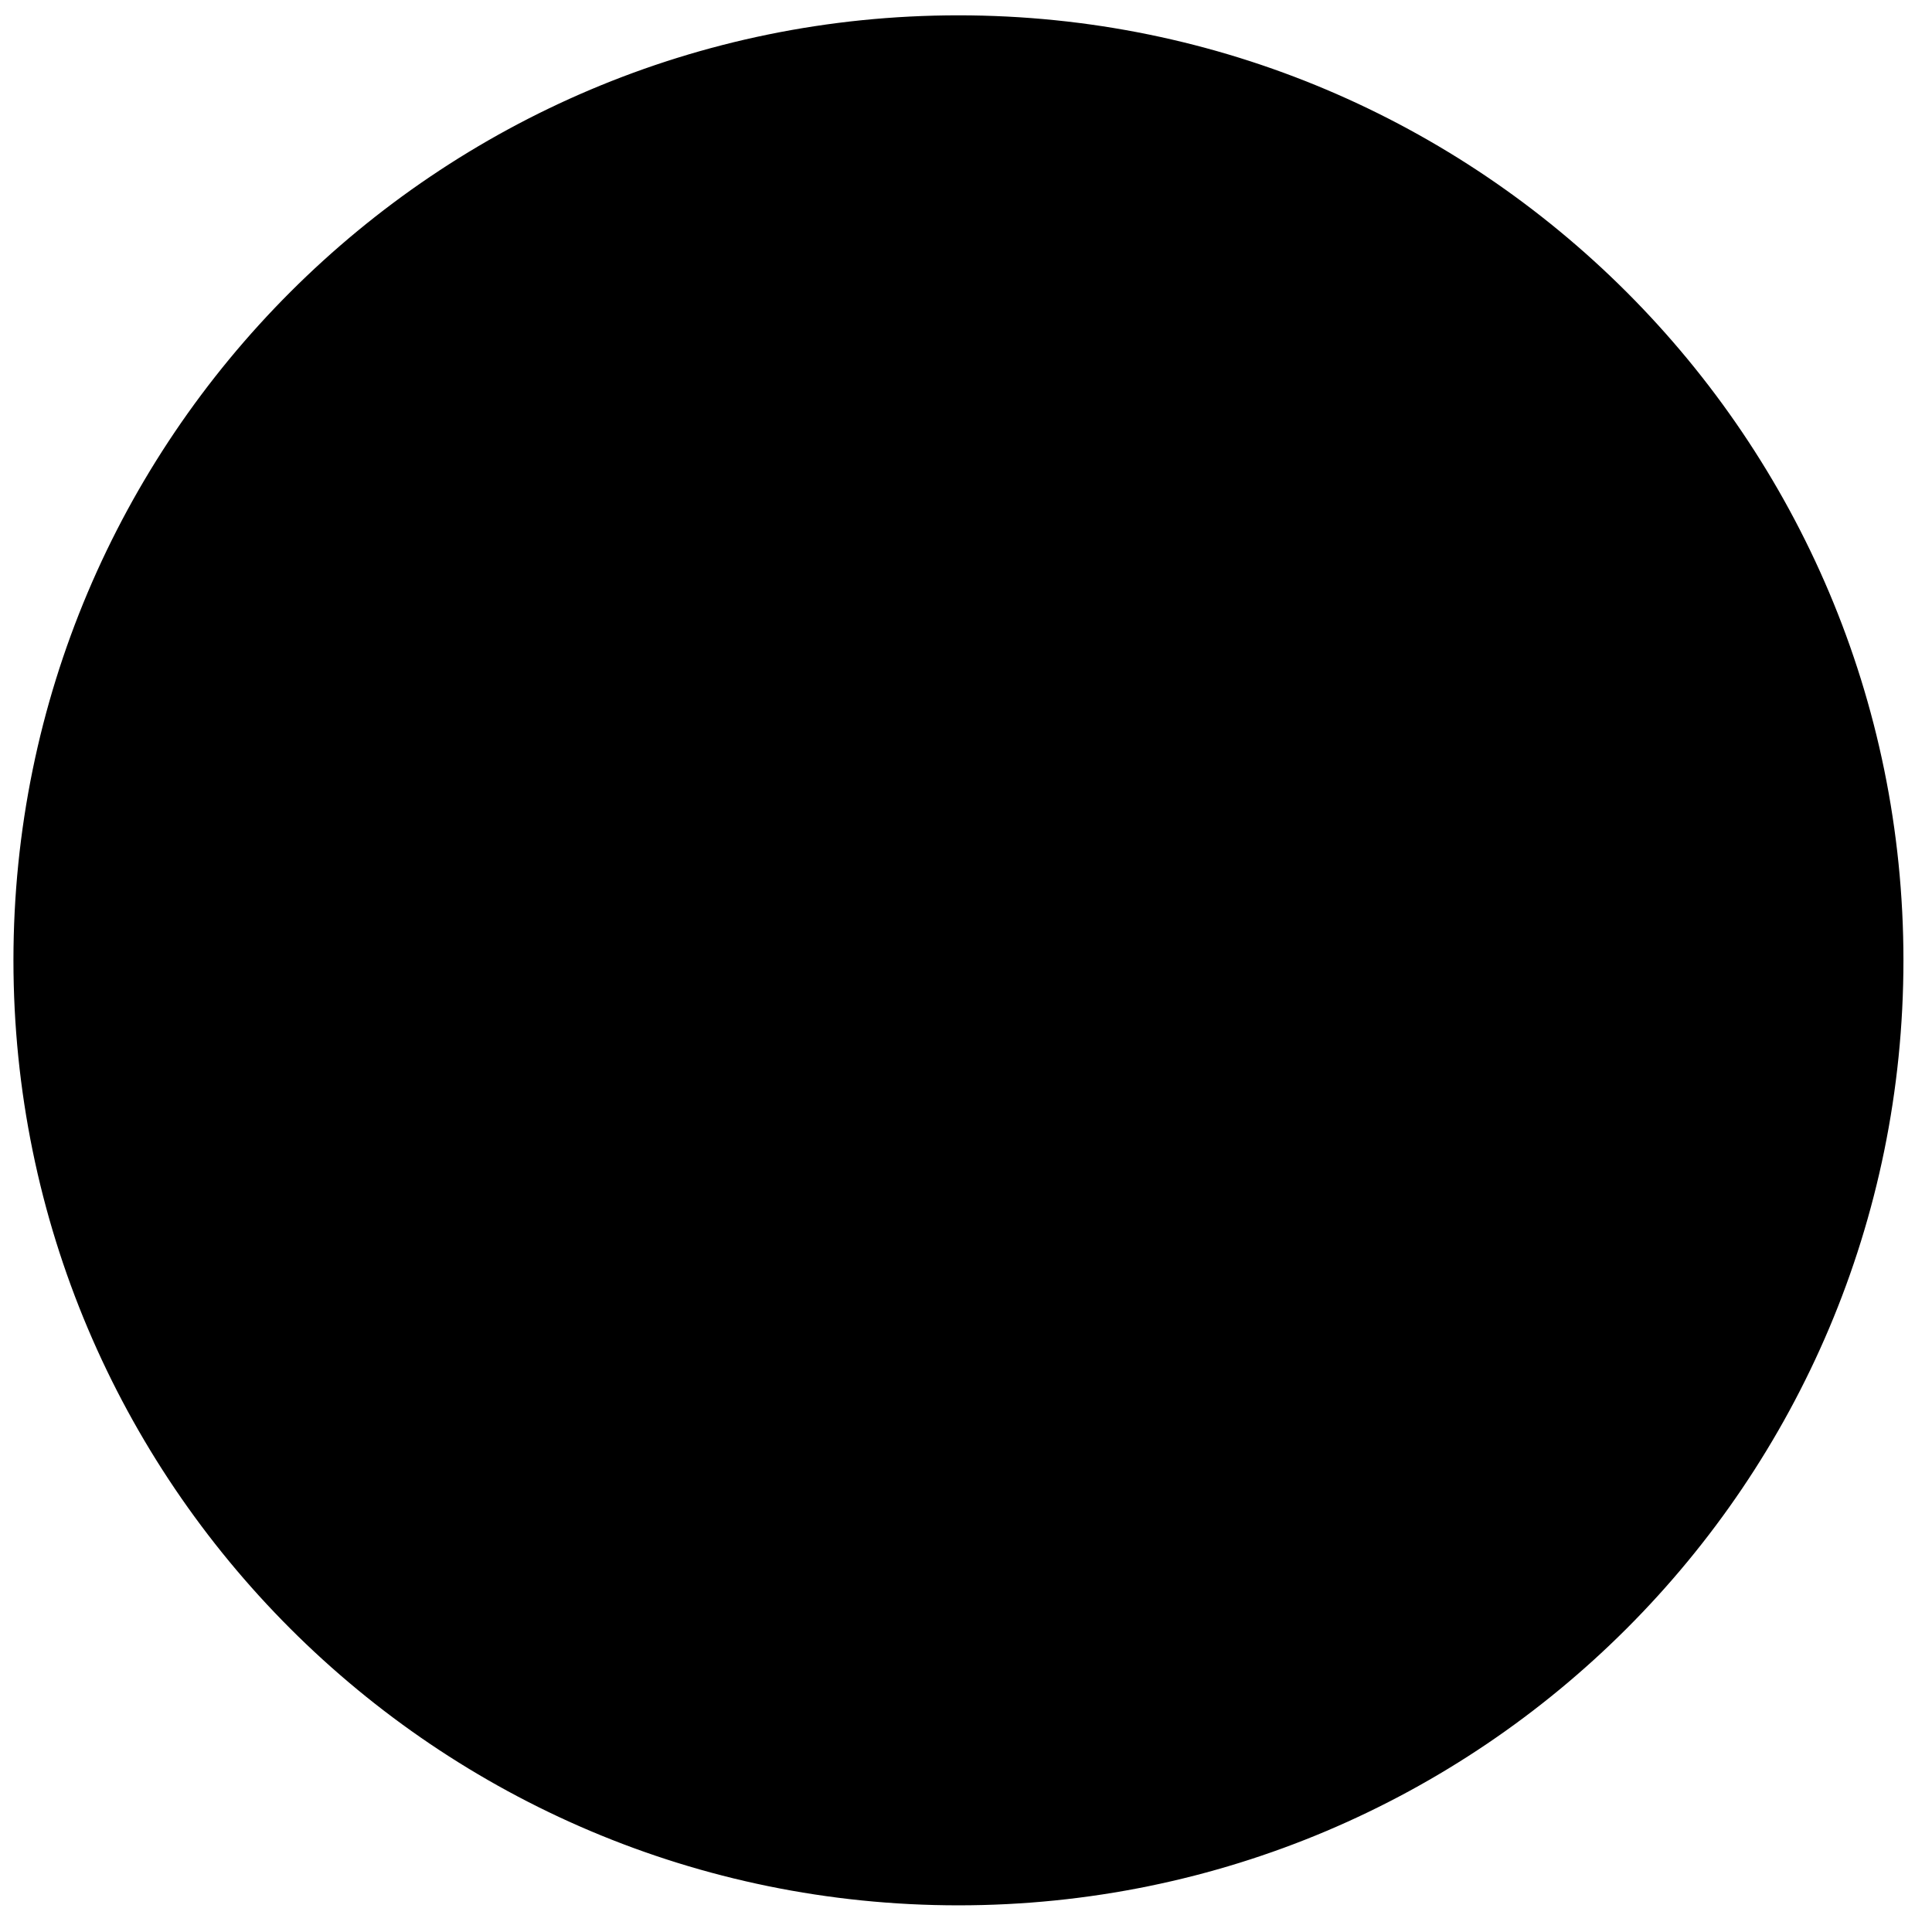
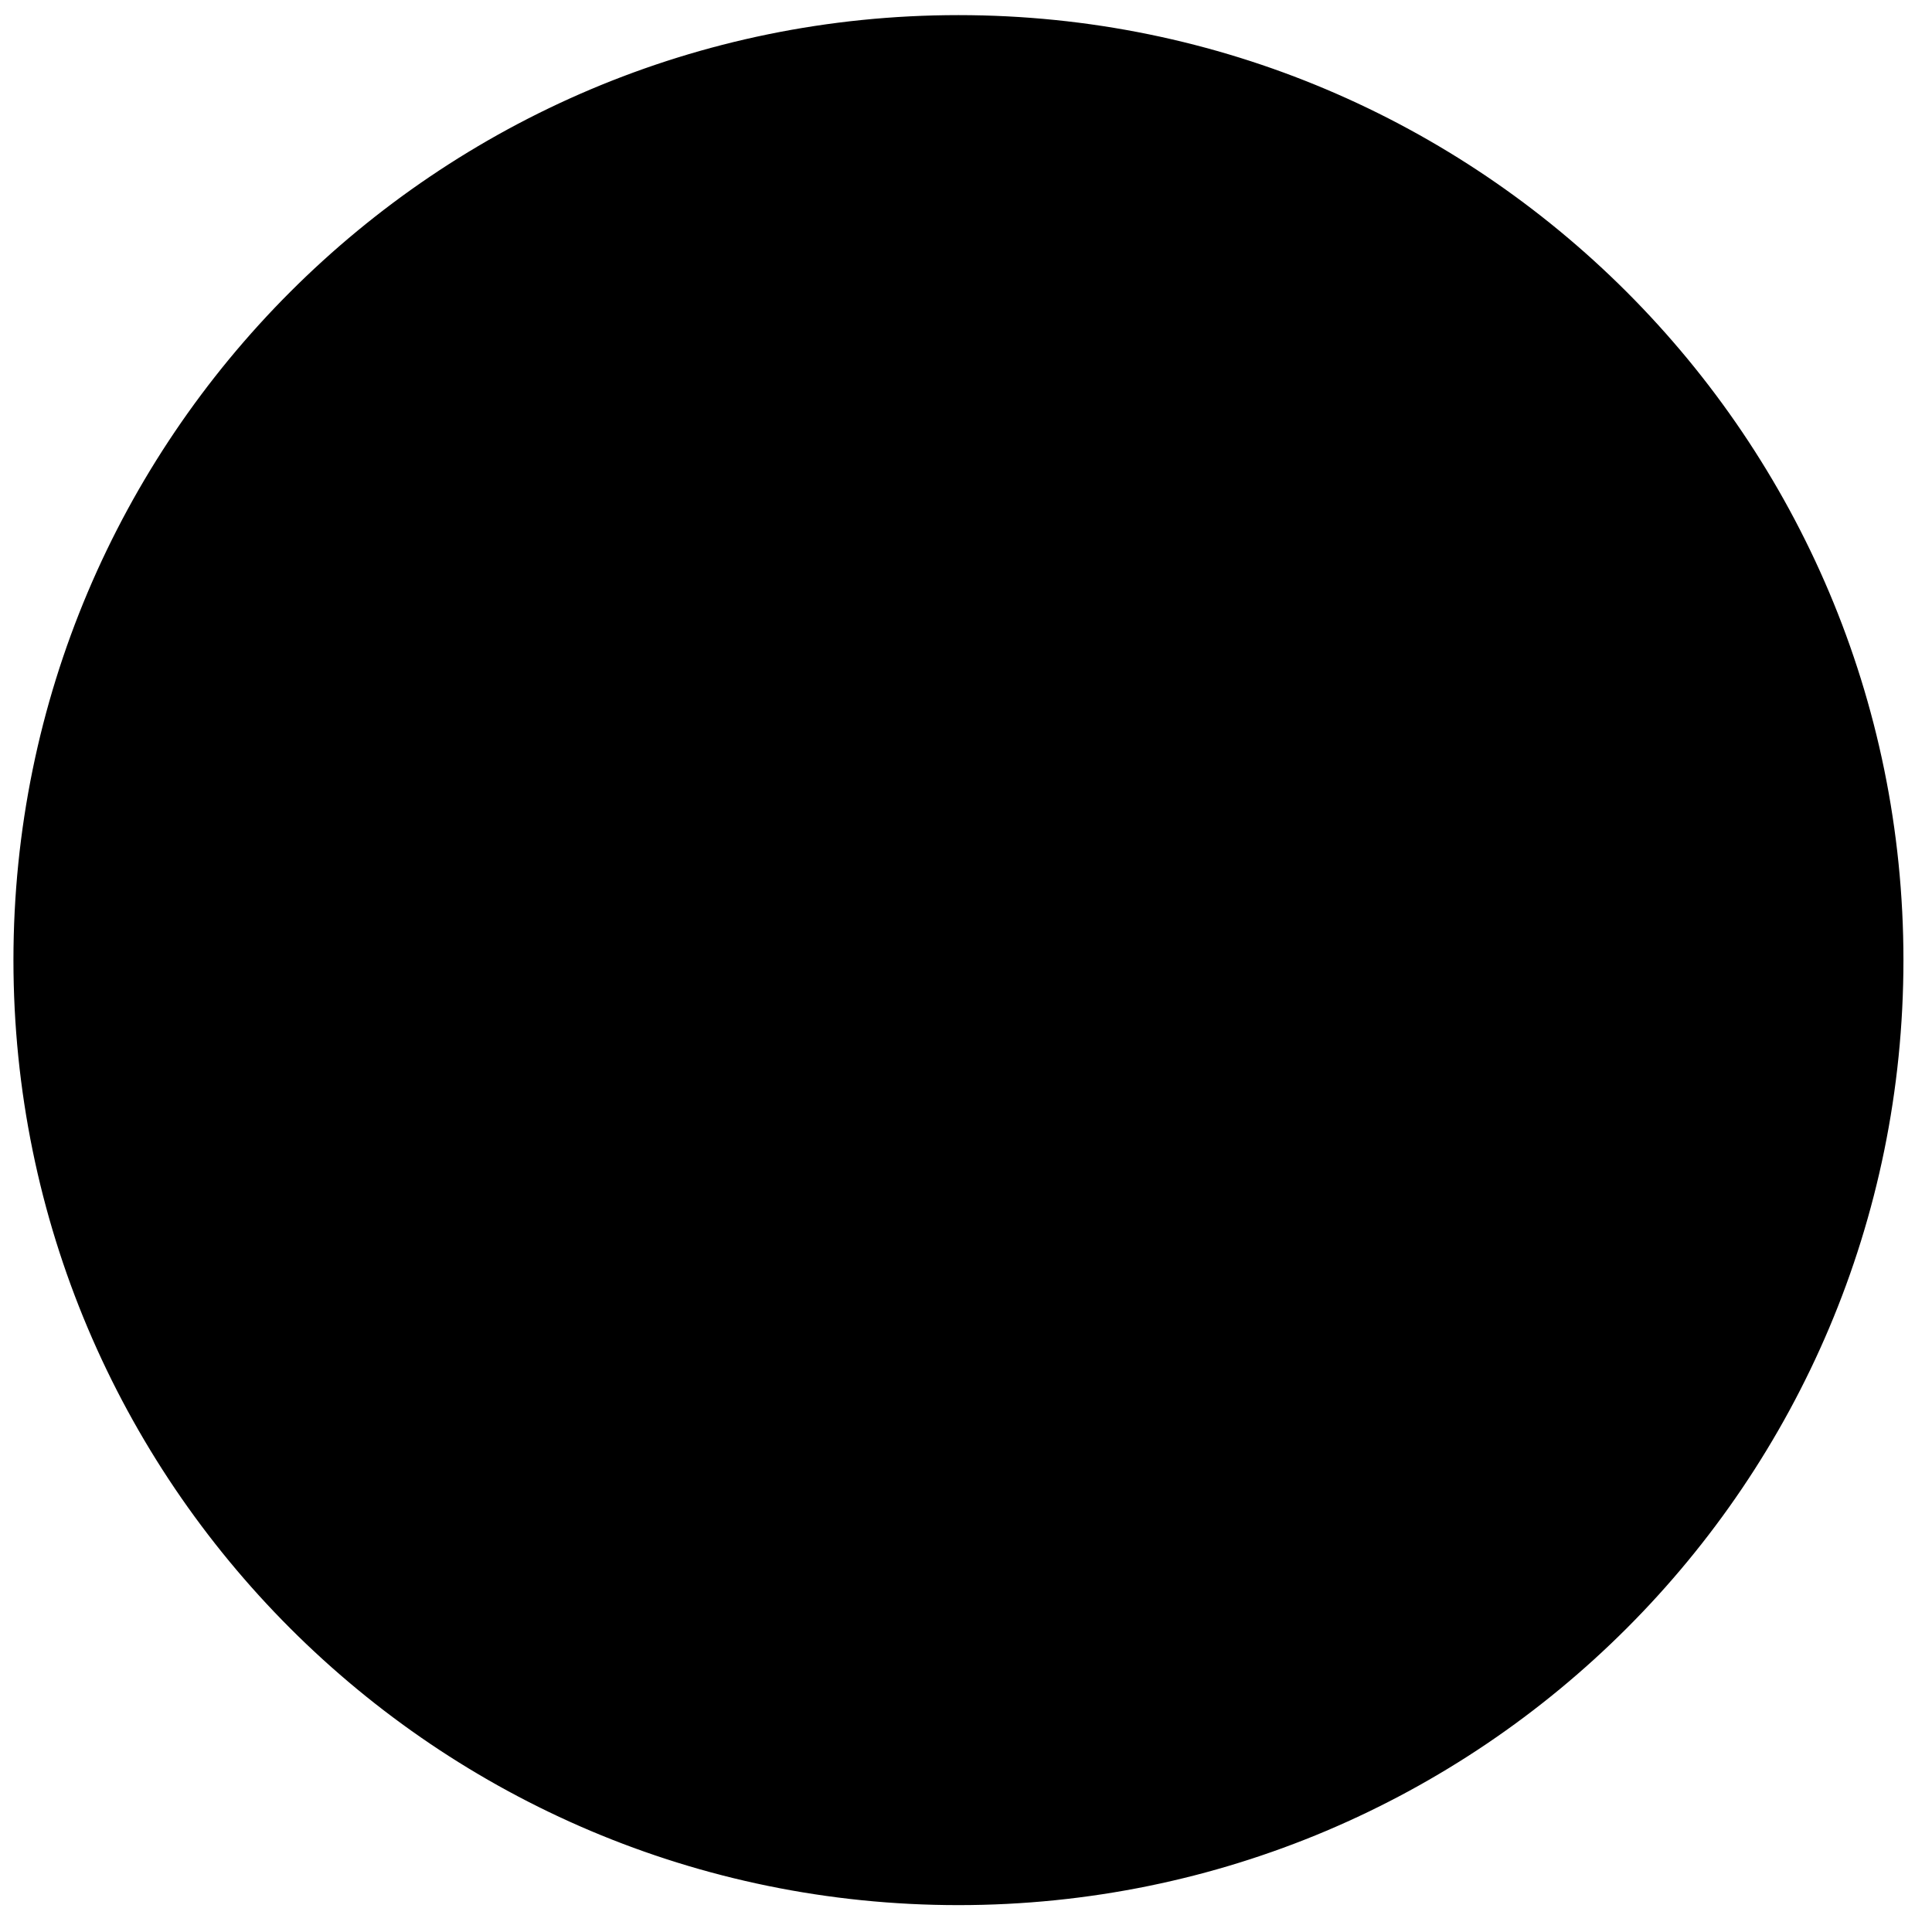
<svg xmlns="http://www.w3.org/2000/svg" width="46" height="46" viewBox="0 0 46 46">
  <g fill-rule="evenodd">
-     <circle stroke="currentColor" cx="22.82" cy="22.865" r="22" />
-     <path d="M22.82 10.865c-6.627 0-12 5.372-12 12 0 4.913 2.955 9.134 7.183 10.99-.034-.838-.006-1.844.21-2.755l1.543-6.54s-.383-.765-.383-1.898c0-1.778 1.03-3.106 2.314-3.106 1.09 0 1.618.82 1.618 1.8 0 1.1-.7 2.74-1.06 4.26-.3 1.273.64 2.31 1.895 2.31 2.273 0 3.805-2.92 3.805-6.38 0-2.63-1.77-4.597-4.993-4.597-3.64 0-5.908 2.713-5.908 5.746 0 1.045.308 1.782.79 2.353.223.262.254.367.174.668-.058.22-.19.752-.245.963-.08.305-.326.414-.6.3-1.677-.683-2.458-2.52-2.458-4.583 0-3.41 2.875-7.496 8.576-7.496 4.582 0 7.597 3.316 7.597 6.875 0 4.707-2.616 8.224-6.474 8.224-1.296 0-2.514-.702-2.932-1.497 0 0-.695 2.765-.843 3.3-.254.924-.752 1.85-1.208 2.57 1.08.318 2.22.492 3.4.492 6.627 0 12-5.373 12-12 0-6.628-5.373-12-12-12" fill="currentColor" />
+     <circle stroke="currentColor" cx="22.82" cy="22.86" r="22" />
+     <path d="M22.82 10.86c-6.63 0-12 5.38-12 12 0 4.92 2.95 9.14 7.18 11-.03-.84 0-1.85.2-2.76l1.56-6.54s-.4-.77-.4-1.9c0-1.78 1.04-3.1 2.33-3.1 1.08 0 1.6.82 1.6 1.8 0 1.1-.7 2.74-1.05 4.26-.3 1.27.63 2.3 1.9 2.3 2.26 0 3.8-2.9 3.8-6.37 0-2.63-1.78-4.6-5-4.6-3.64 0-5.9 2.7-5.9 5.75 0 1.04.3 1.78.8 2.35.2.26.24.37.16.67l-.24.96c-.08.3-.32.4-.6.3-1.67-.68-2.46-2.52-2.46-4.58 0-3.4 2.88-7.5 8.58-7.5 4.58 0 7.6 3.32 7.6 6.87 0 4.7-2.62 8.23-6.48 8.23-1.3 0-2.5-.7-2.93-1.5l-.84 3.3c-.26.93-.76 1.85-1.2 2.57 1.07.32 2.2.5 3.4.5 6.62 0 12-5.38 12-12 0-6.63-5.38-12-12-12" fill="currentColor" />
  </g>
</svg>
